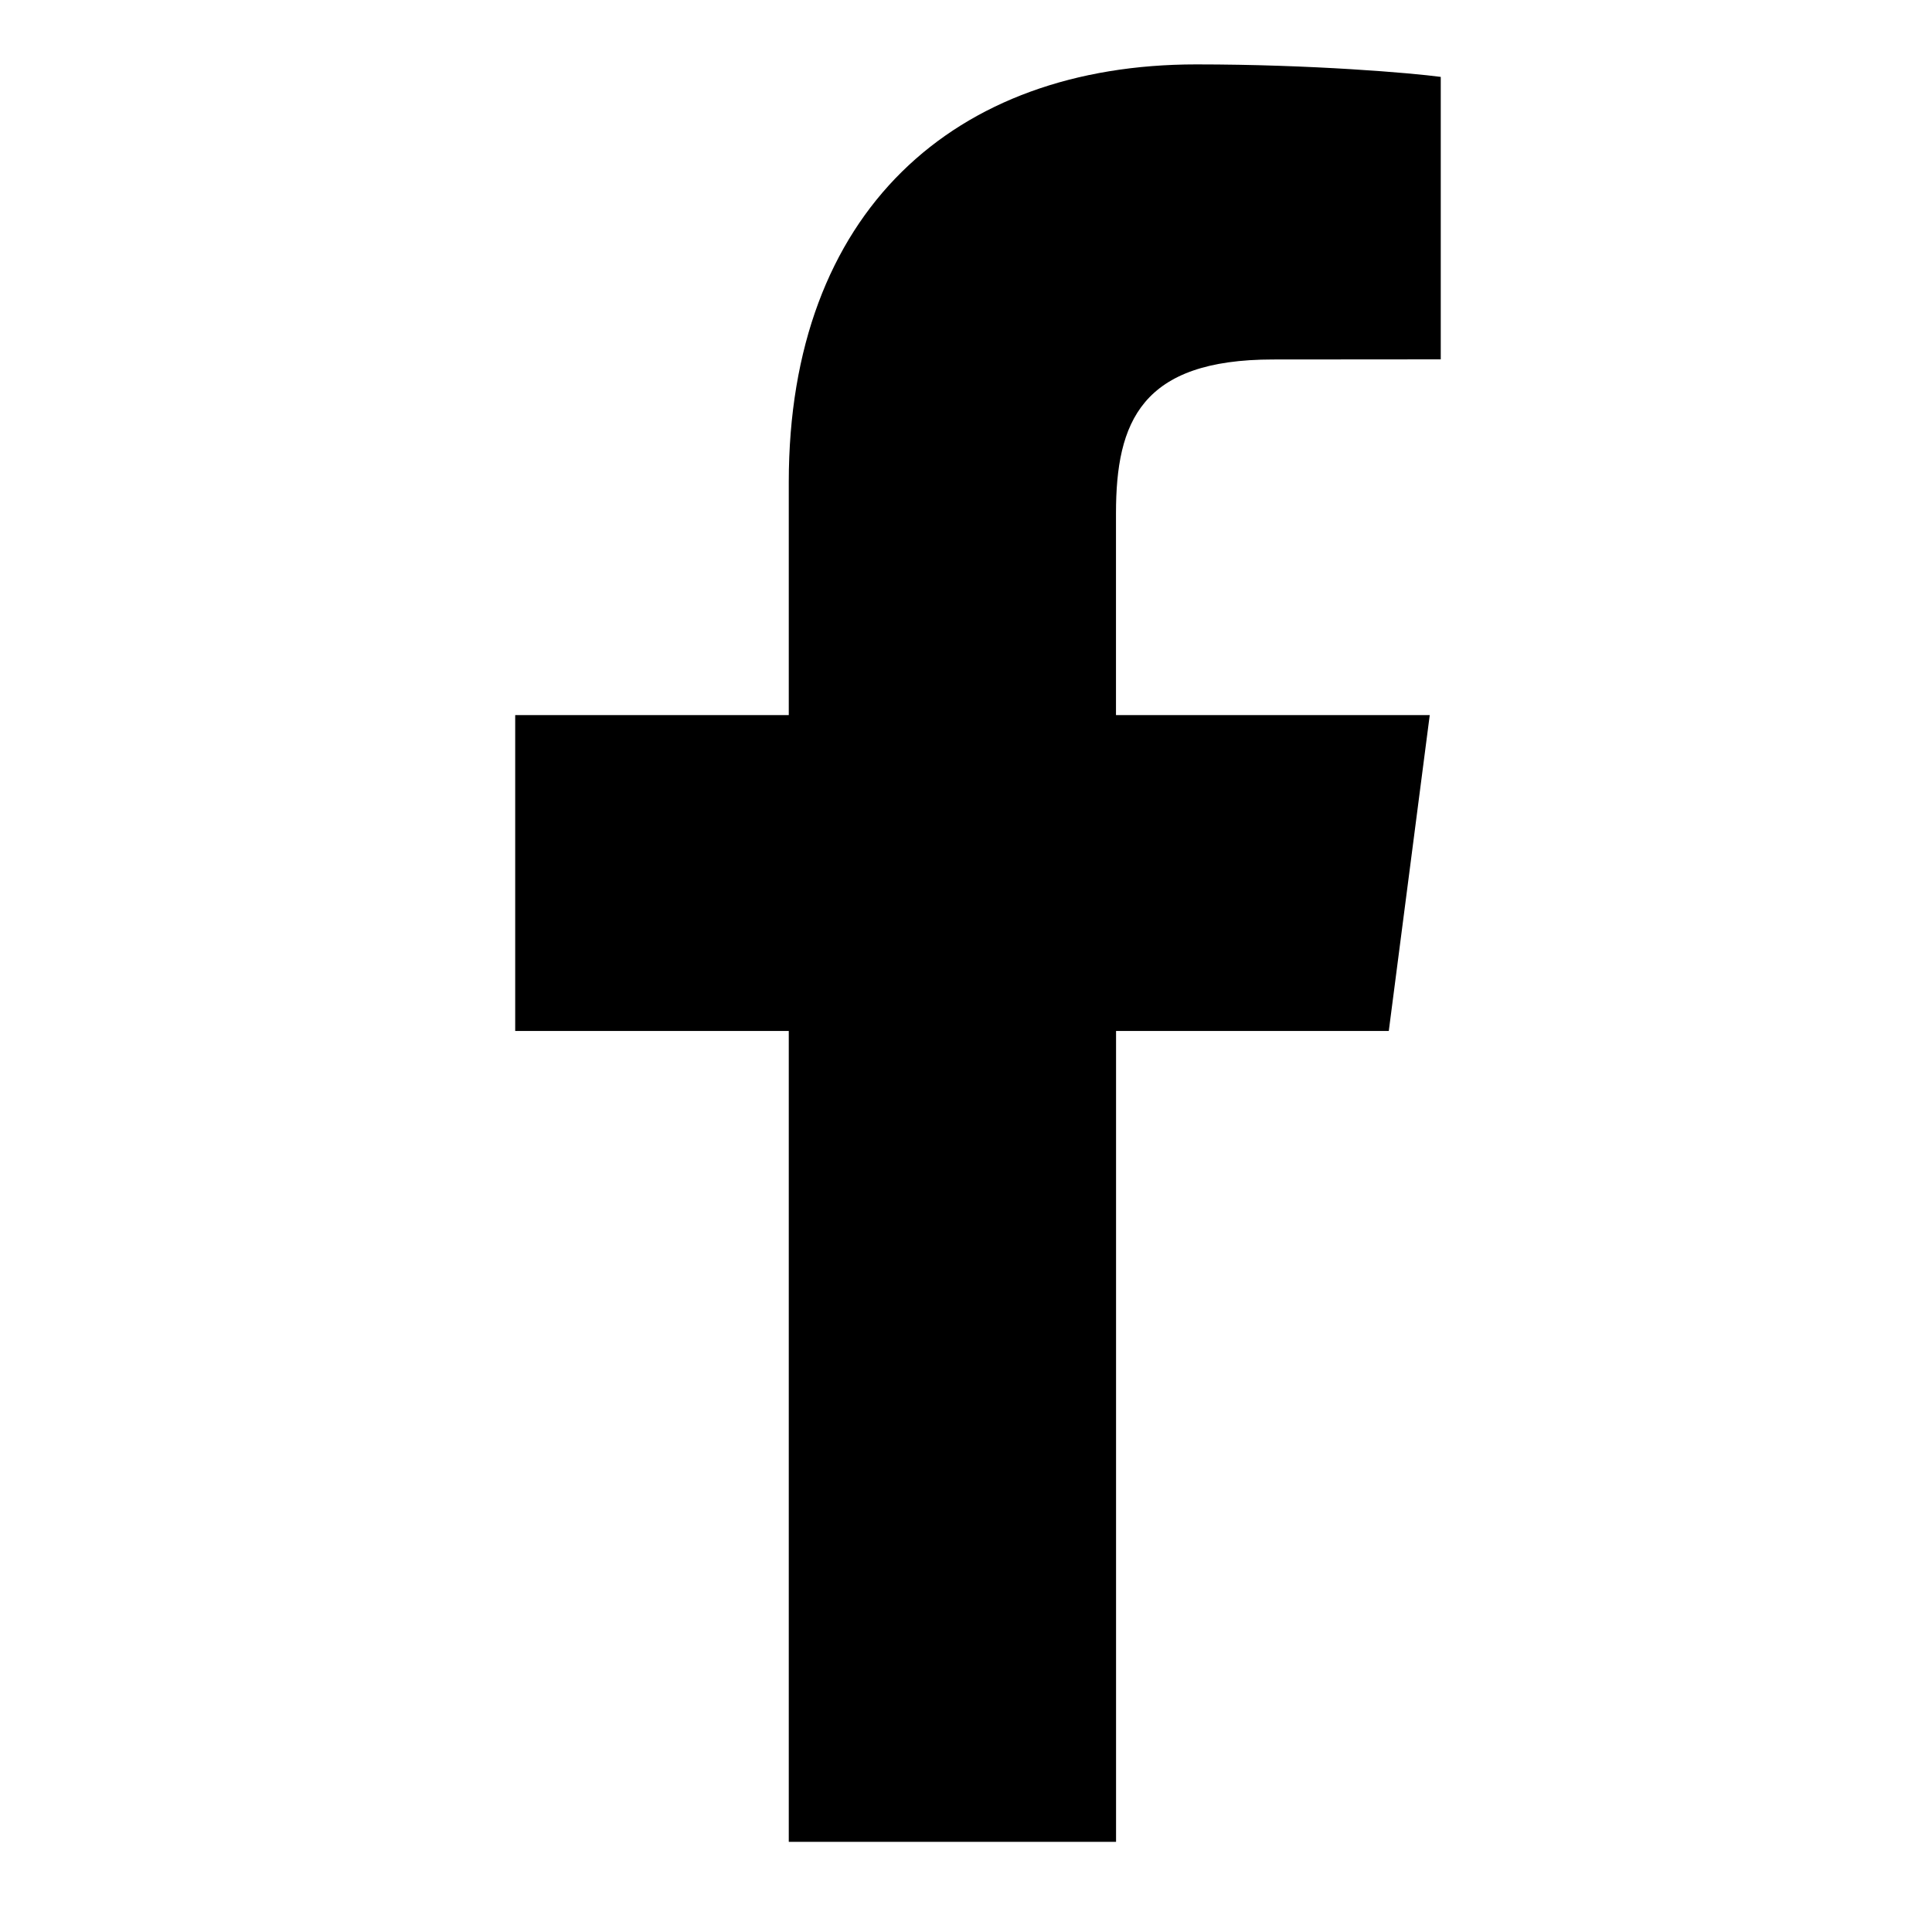
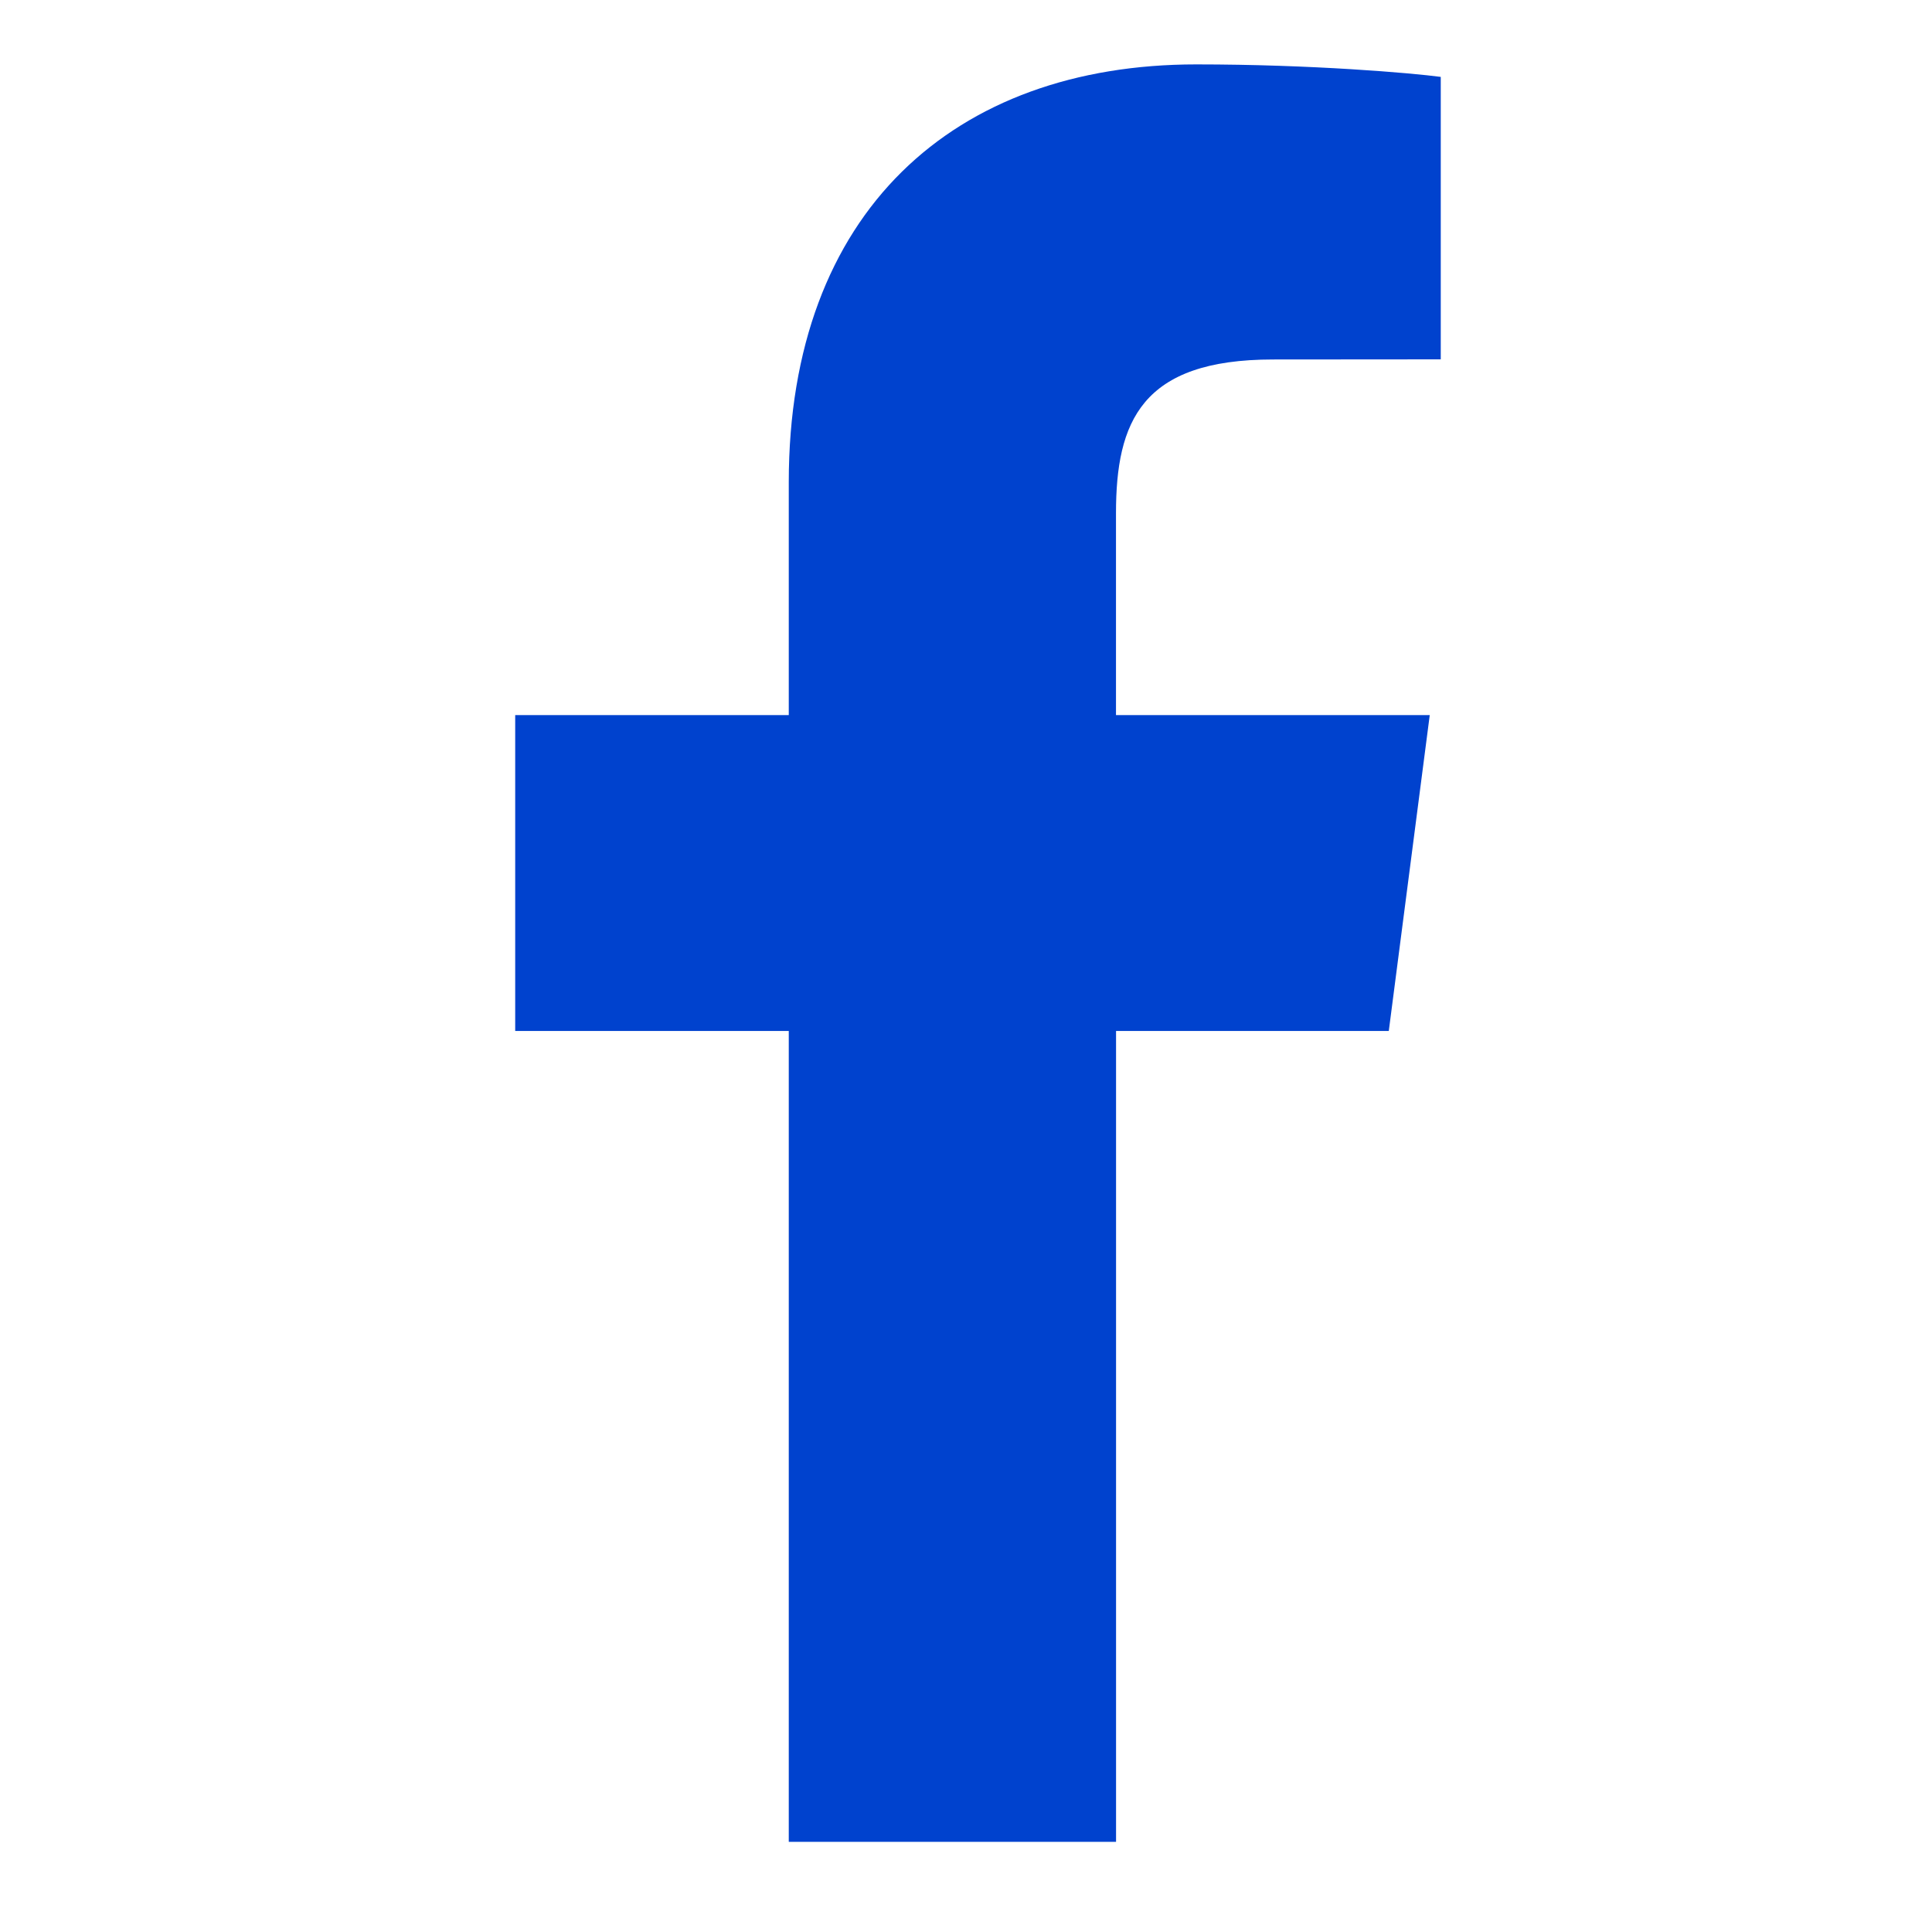
- <svg xmlns="http://www.w3.org/2000/svg" width="30" height="30" viewBox="0 0 30 30" fill="black">
+ <svg xmlns="http://www.w3.org/2000/svg" width="30" height="30" viewBox="0 0 30 30" fill="#0042ce">
  <path d="M17.33 28.6V16.009h4.235l.636-4.905h-4.872V7.97c0-1.42.393-2.388 2.438-2.388l2.605-.002V1.194c-.45-.06-1.998-.194-3.797-.194-3.756 0-6.327 2.287-6.327 6.487v3.617H8v4.905h4.248V28.6h5.081z" />
</svg>
